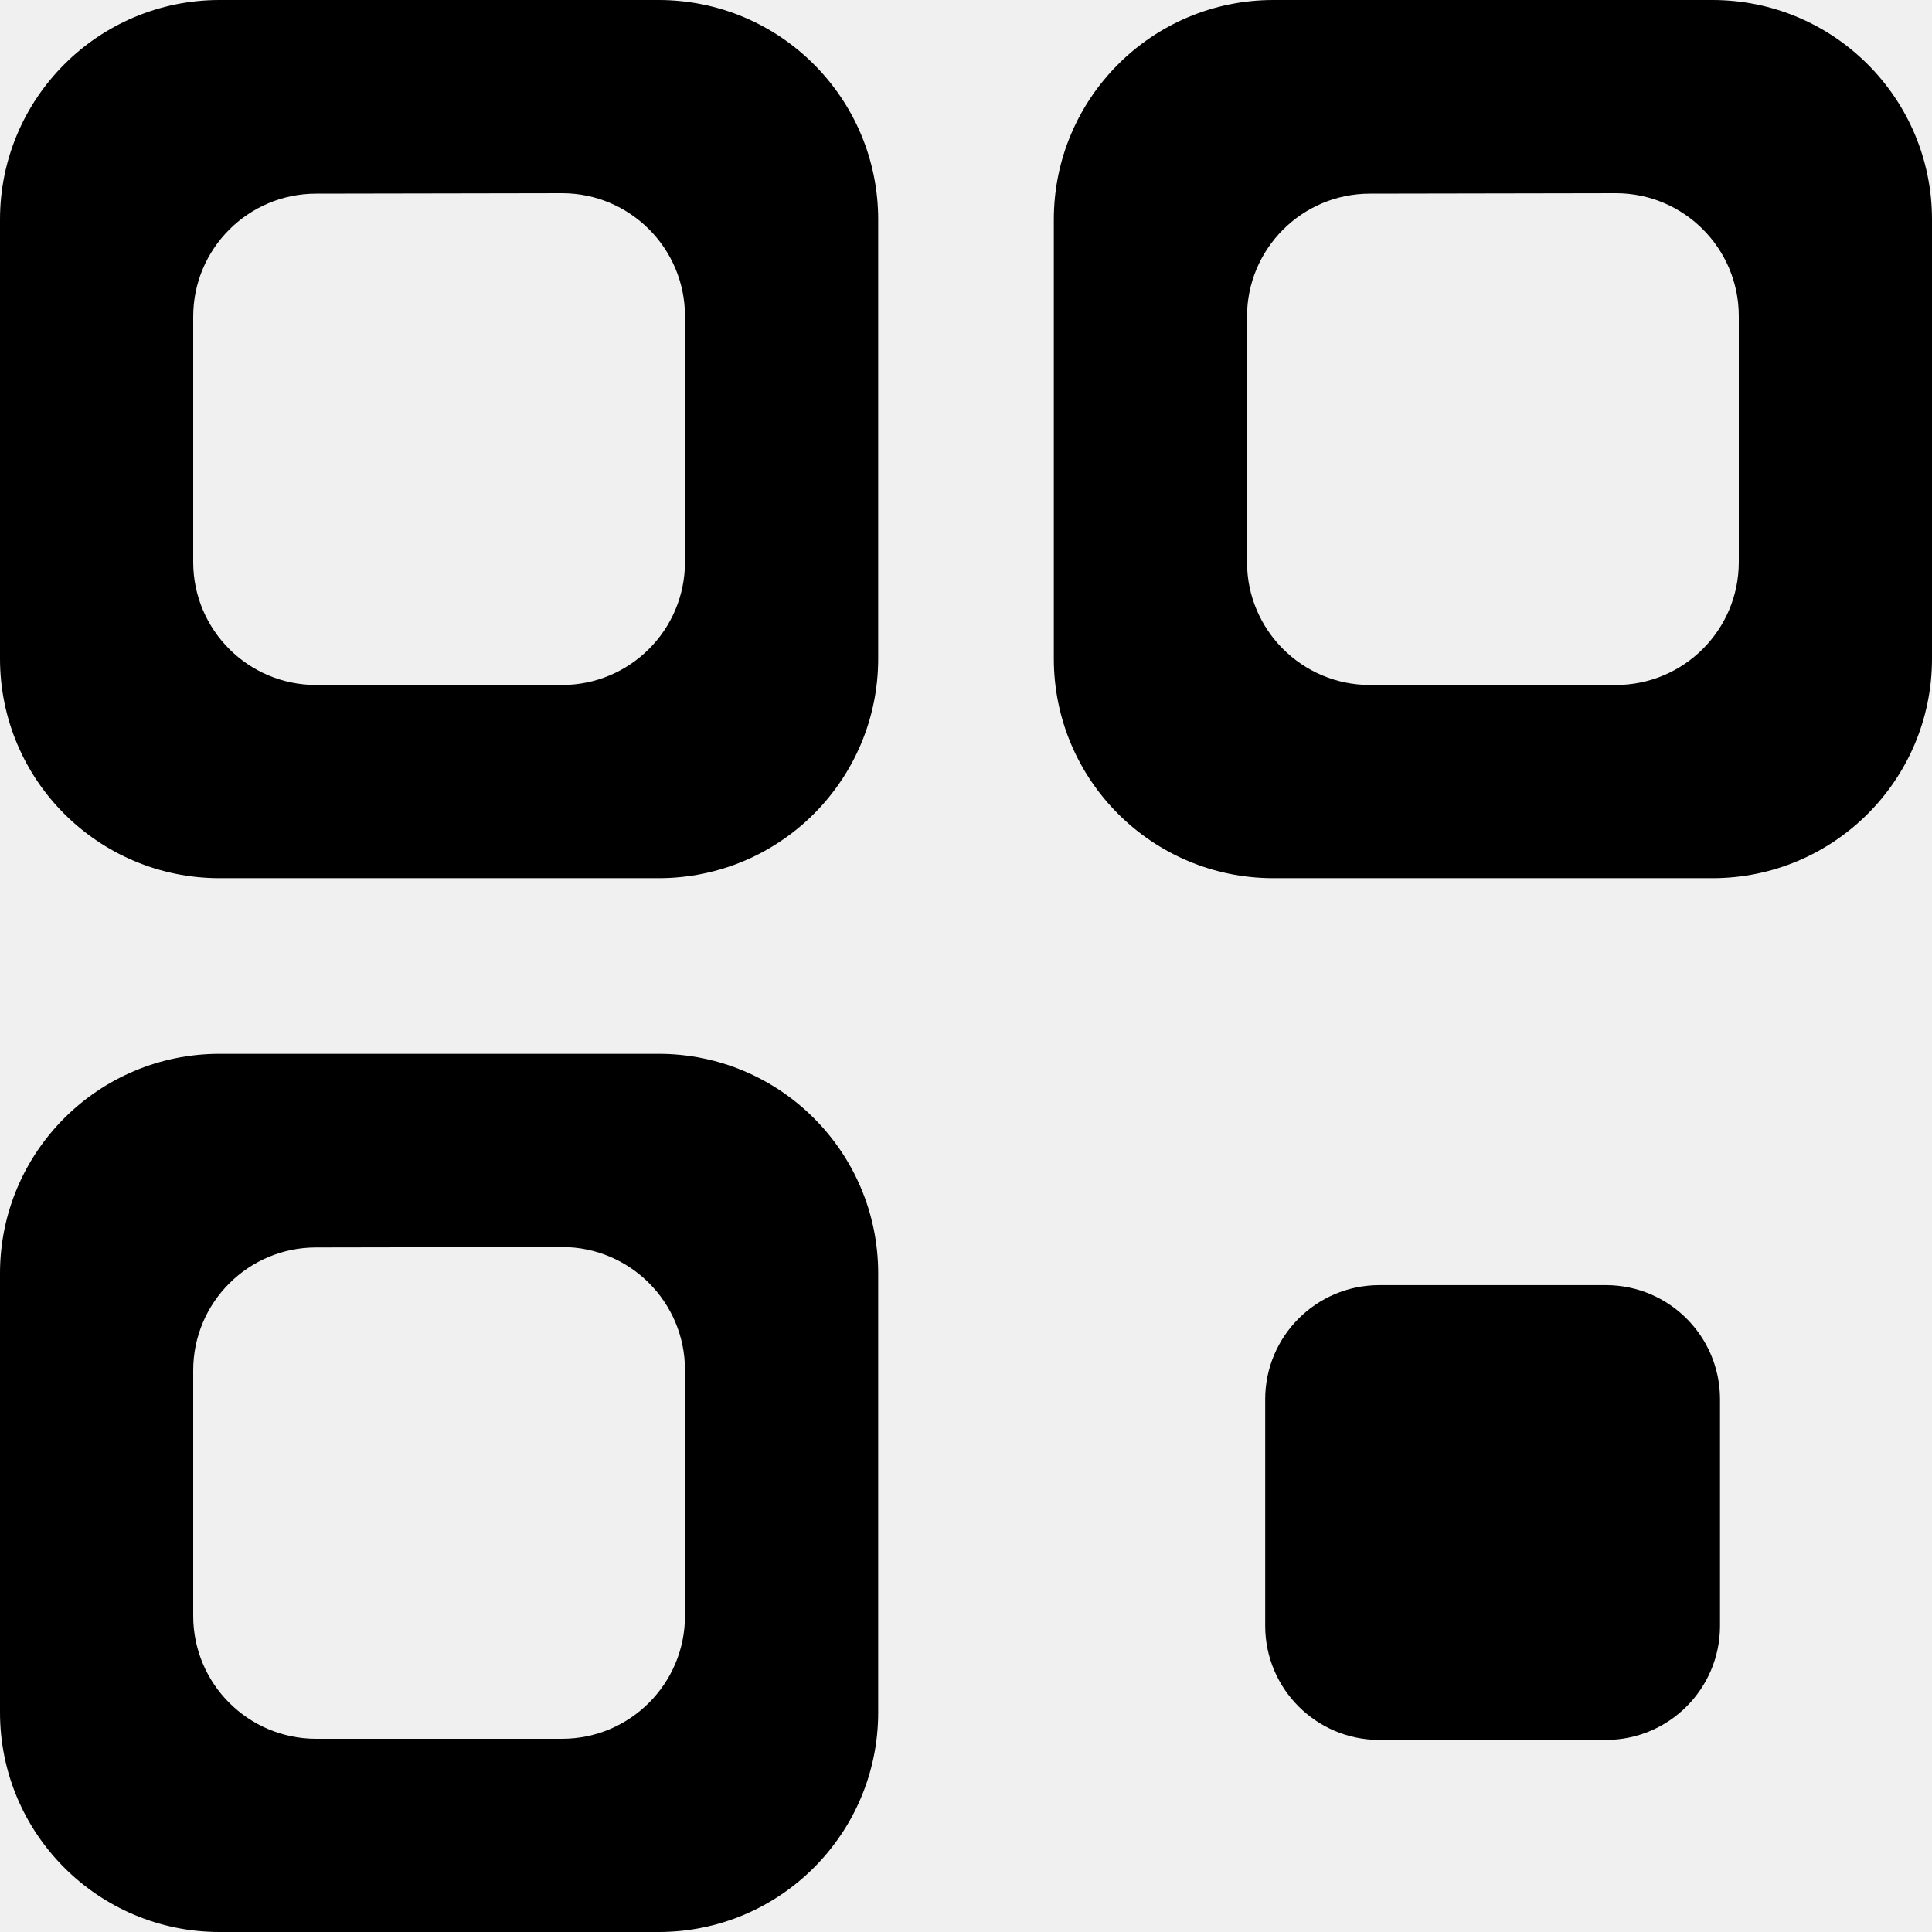
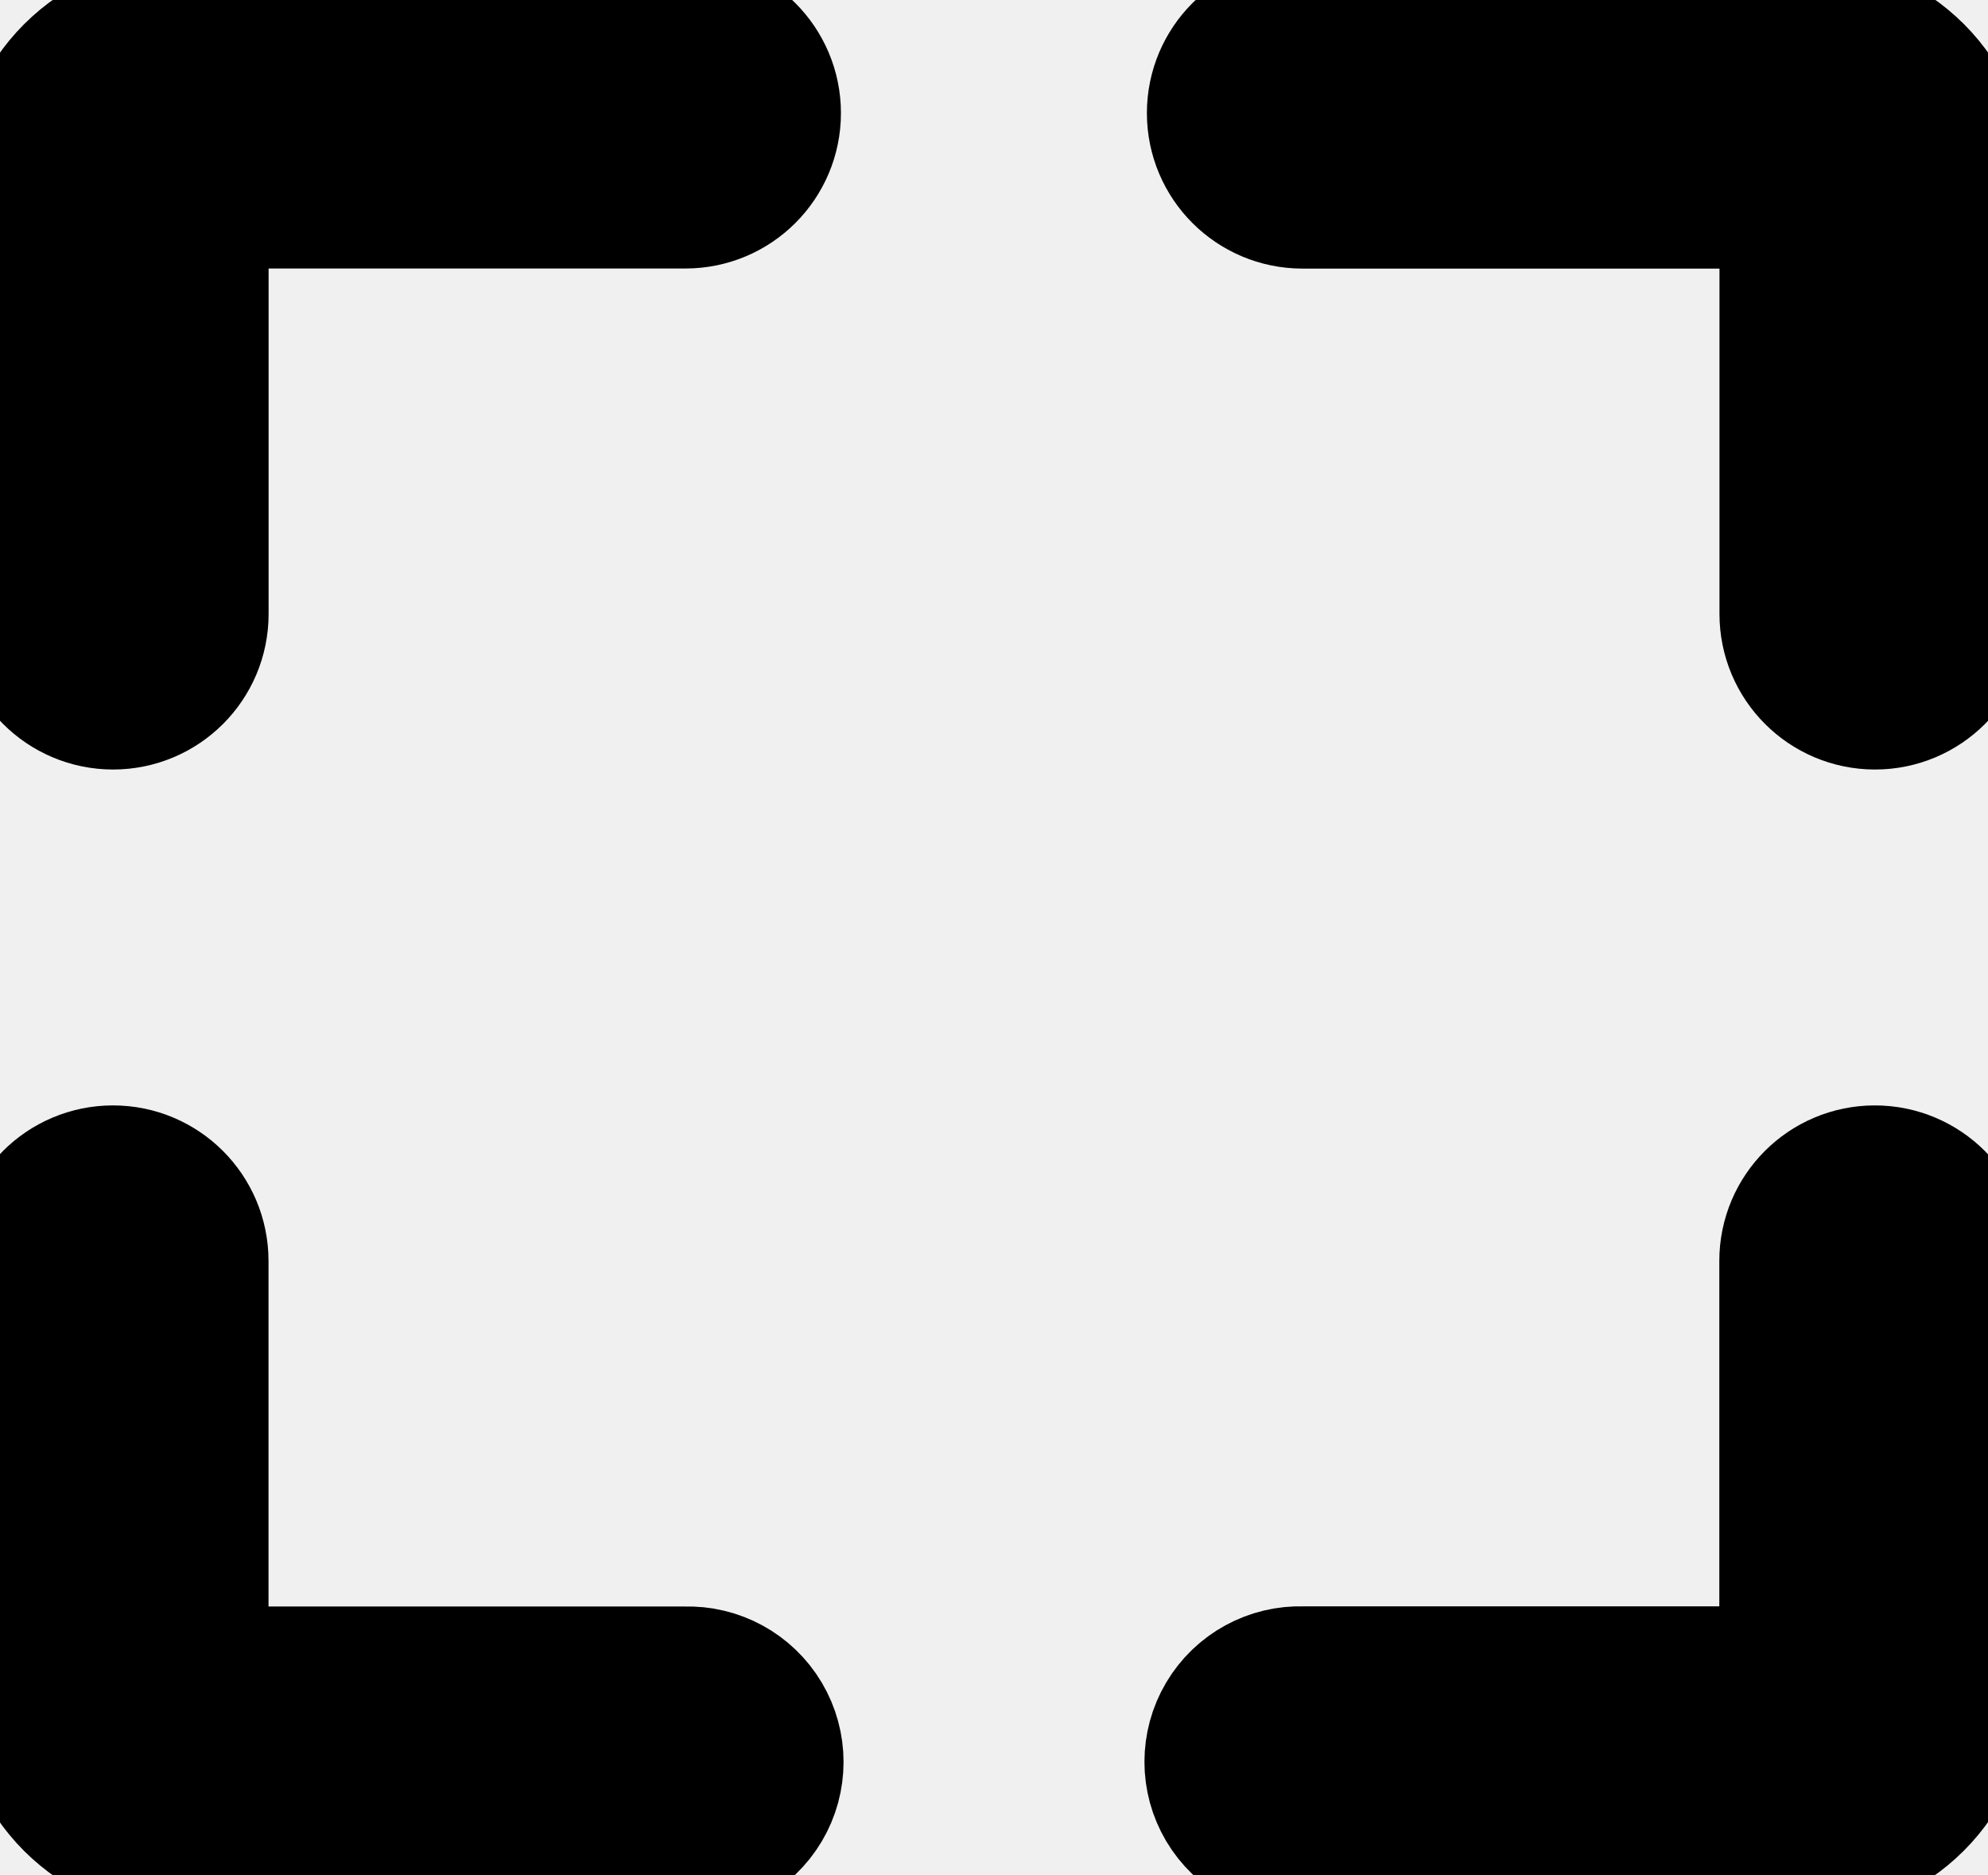
- <svg xmlns="http://www.w3.org/2000/svg" width="22" height="22" viewBox="0 0 22 22">
-   <path d="M7.5 10h-5A2.5 2.5 0 0 1 0 7.5v-5A2.5 2.5 0 0 1 2.5 0h5A2.5 2.5 0 0 1 10 2.5v5A2.5 2.5 0 0 1 7.5 10zM3.6 2.205a1.4 1.4 0 0 0-1.4 1.4V6.4a1.4 1.4 0 0 0 1.4 1.4h2.8a1.4 1.4 0 0 0 1.4-1.4V3.6a1.4 1.4 0 0 0-1.4-1.4z" />
-   <path d="M7.5 10h-5A2.5 2.5 0 0 1 0 7.5v-5A2.5 2.5 0 0 1 2.5 0h5A2.5 2.5 0 0 1 10 2.5v5A2.5 2.5 0 0 1 7.5 10zM3.6 2.205a1.4 1.4 0 0 0-1.4 1.4V6.4a1.4 1.4 0 0 0 1.4 1.4h2.8a1.4 1.4 0 0 0 1.4-1.4V3.6a1.4 1.4 0 0 0-1.4-1.4z" transform="translate(12)" />
-   <path d="M7.884 20H5.295A1.3 1.3 0 0 0 4 21.295v2.589a1.3 1.3 0 0 0 1.295 1.295h2.589a1.3 1.3 0 0 0 1.295-1.295v-2.589A1.3 1.3 0 0 0 7.884 20z" transform="translate(10.407 -5.366)" />
-   <path d="M7.5 10h-5A2.5 2.5 0 0 1 0 7.5v-5A2.5 2.5 0 0 1 2.5 0h5A2.5 2.5 0 0 1 10 2.5v5A2.5 2.5 0 0 1 7.5 10zM3.6 2.205a1.4 1.4 0 0 0-1.4 1.4V6.4a1.4 1.4 0 0 0 1.4 1.4h2.8a1.4 1.4 0 0 0 1.4-1.4V3.6a1.4 1.4 0 0 0-1.4-1.4z" transform="translate(0 12)" />
+ <svg xmlns="http://www.w3.org/2000/svg" width="23.366" height="22.038" viewBox="0 0 23.366 22.038">
+   <defs>
+     <style>
+             .cls-1{fill:#fff;stroke:#000;stroke-width:2}
+         </style>
+   </defs>
+   <g id="Component_818_4" transform="translate(.5 .5)">
+     <path id="Path_23" d="M395.443 8063.5h-5.887a1.671 1.671 0 0 0-1.669 1.669v5.046a.828.828 0 0 0 1.656 0v-5.046a.014.014 0 0 1 .013-.015h5.887a.827.827 0 1 0 0-1.654z" class="cls-1" transform="translate(-387.886 -8063.498)" />
+     <path id="Path_21747" d="M7.556 0H1.669A1.671 1.671 0 0 0 0 1.669v5.046a.828.828 0 0 0 1.656 0V1.669a.014.014 0 0 1 .013-.014h5.887a.828.828 0 1 0 0-1.655z" class="cls-1" transform="rotate(180 11.182 10.518)" />
+     <path id="Path_25" d="M524.276 8063.5h-5.889a.828.828 0 1 0 0 1.656h5.889a.014.014 0 0 1 .013.013v5.047a.828.828 0 1 0 1.656 0v-5.047a1.672 1.672 0 0 0-1.669-1.669z" class="cls-1" transform="translate(-503.579 -8063.499)" />
+     <path id="Path_21748" d="M6.717 0H.828a.828.828 0 1 0 0 1.655h5.889a.015.015 0 0 1 .013.014v5.048a.828.828 0 0 0 1.656 0V1.669A1.672 1.672 0 0 0 6.717 0z" class="cls-1" transform="rotate(180 4.193 10.519)" />
+   </g>
</svg>
